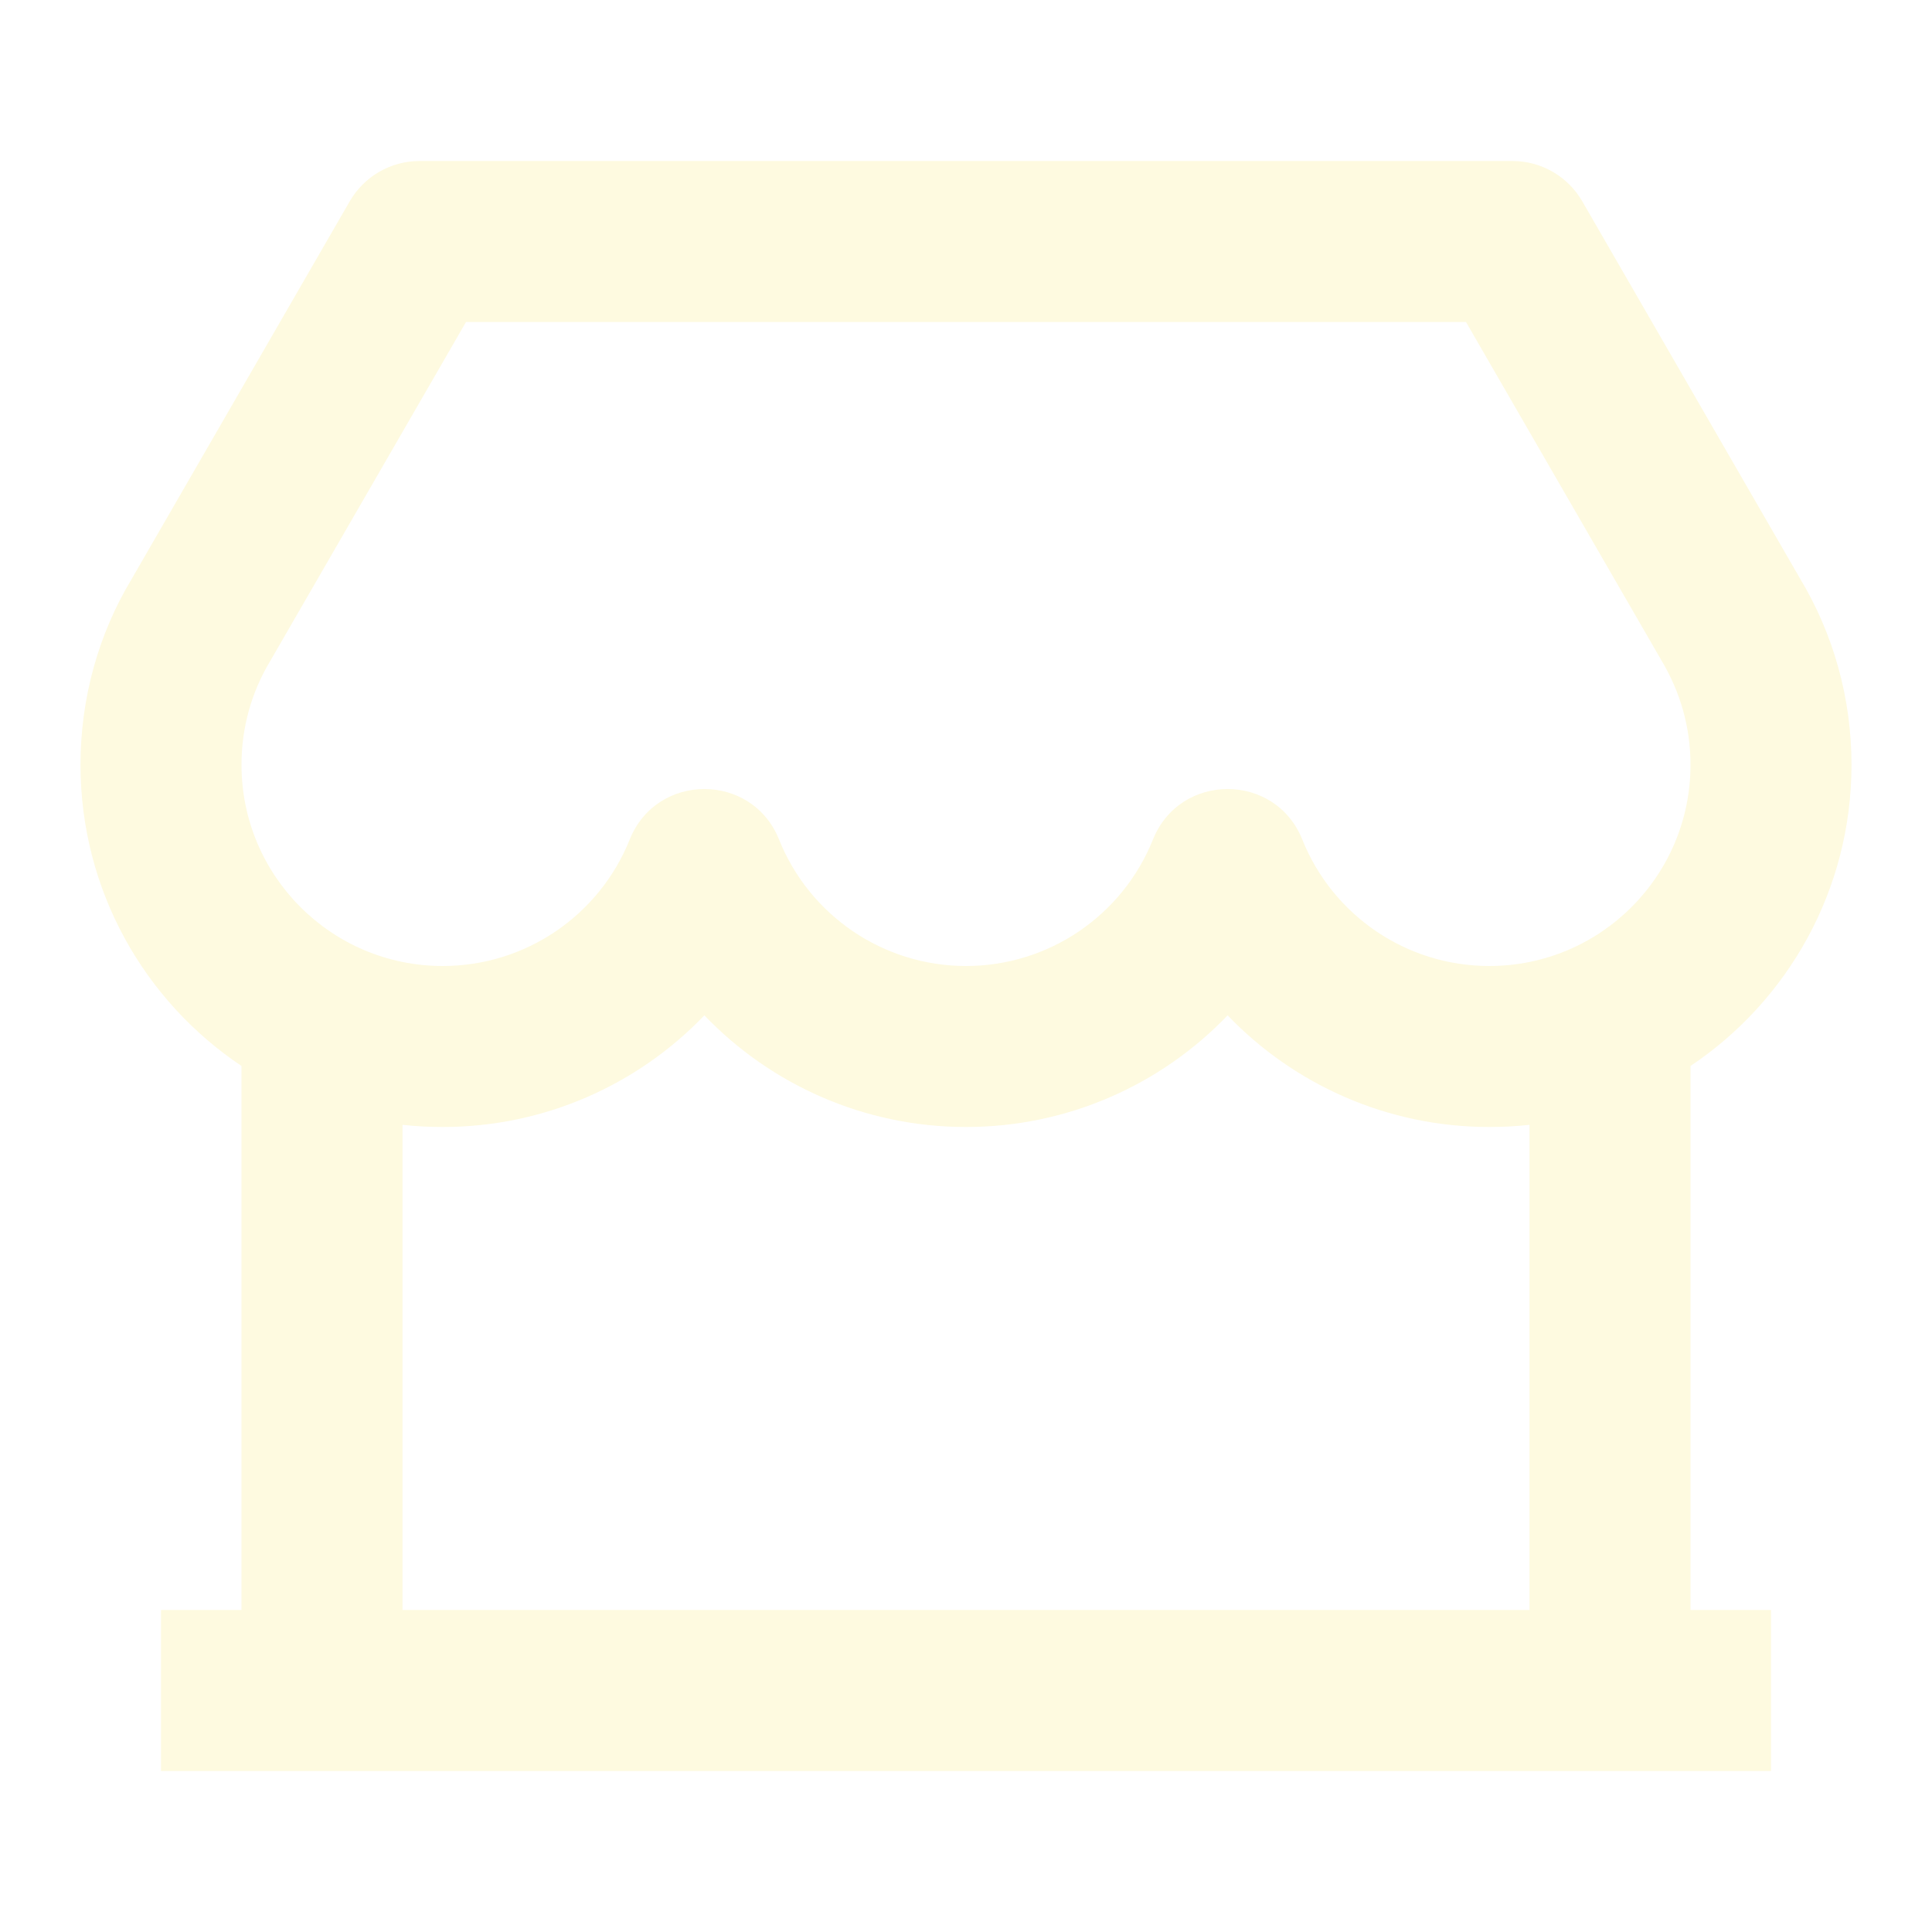
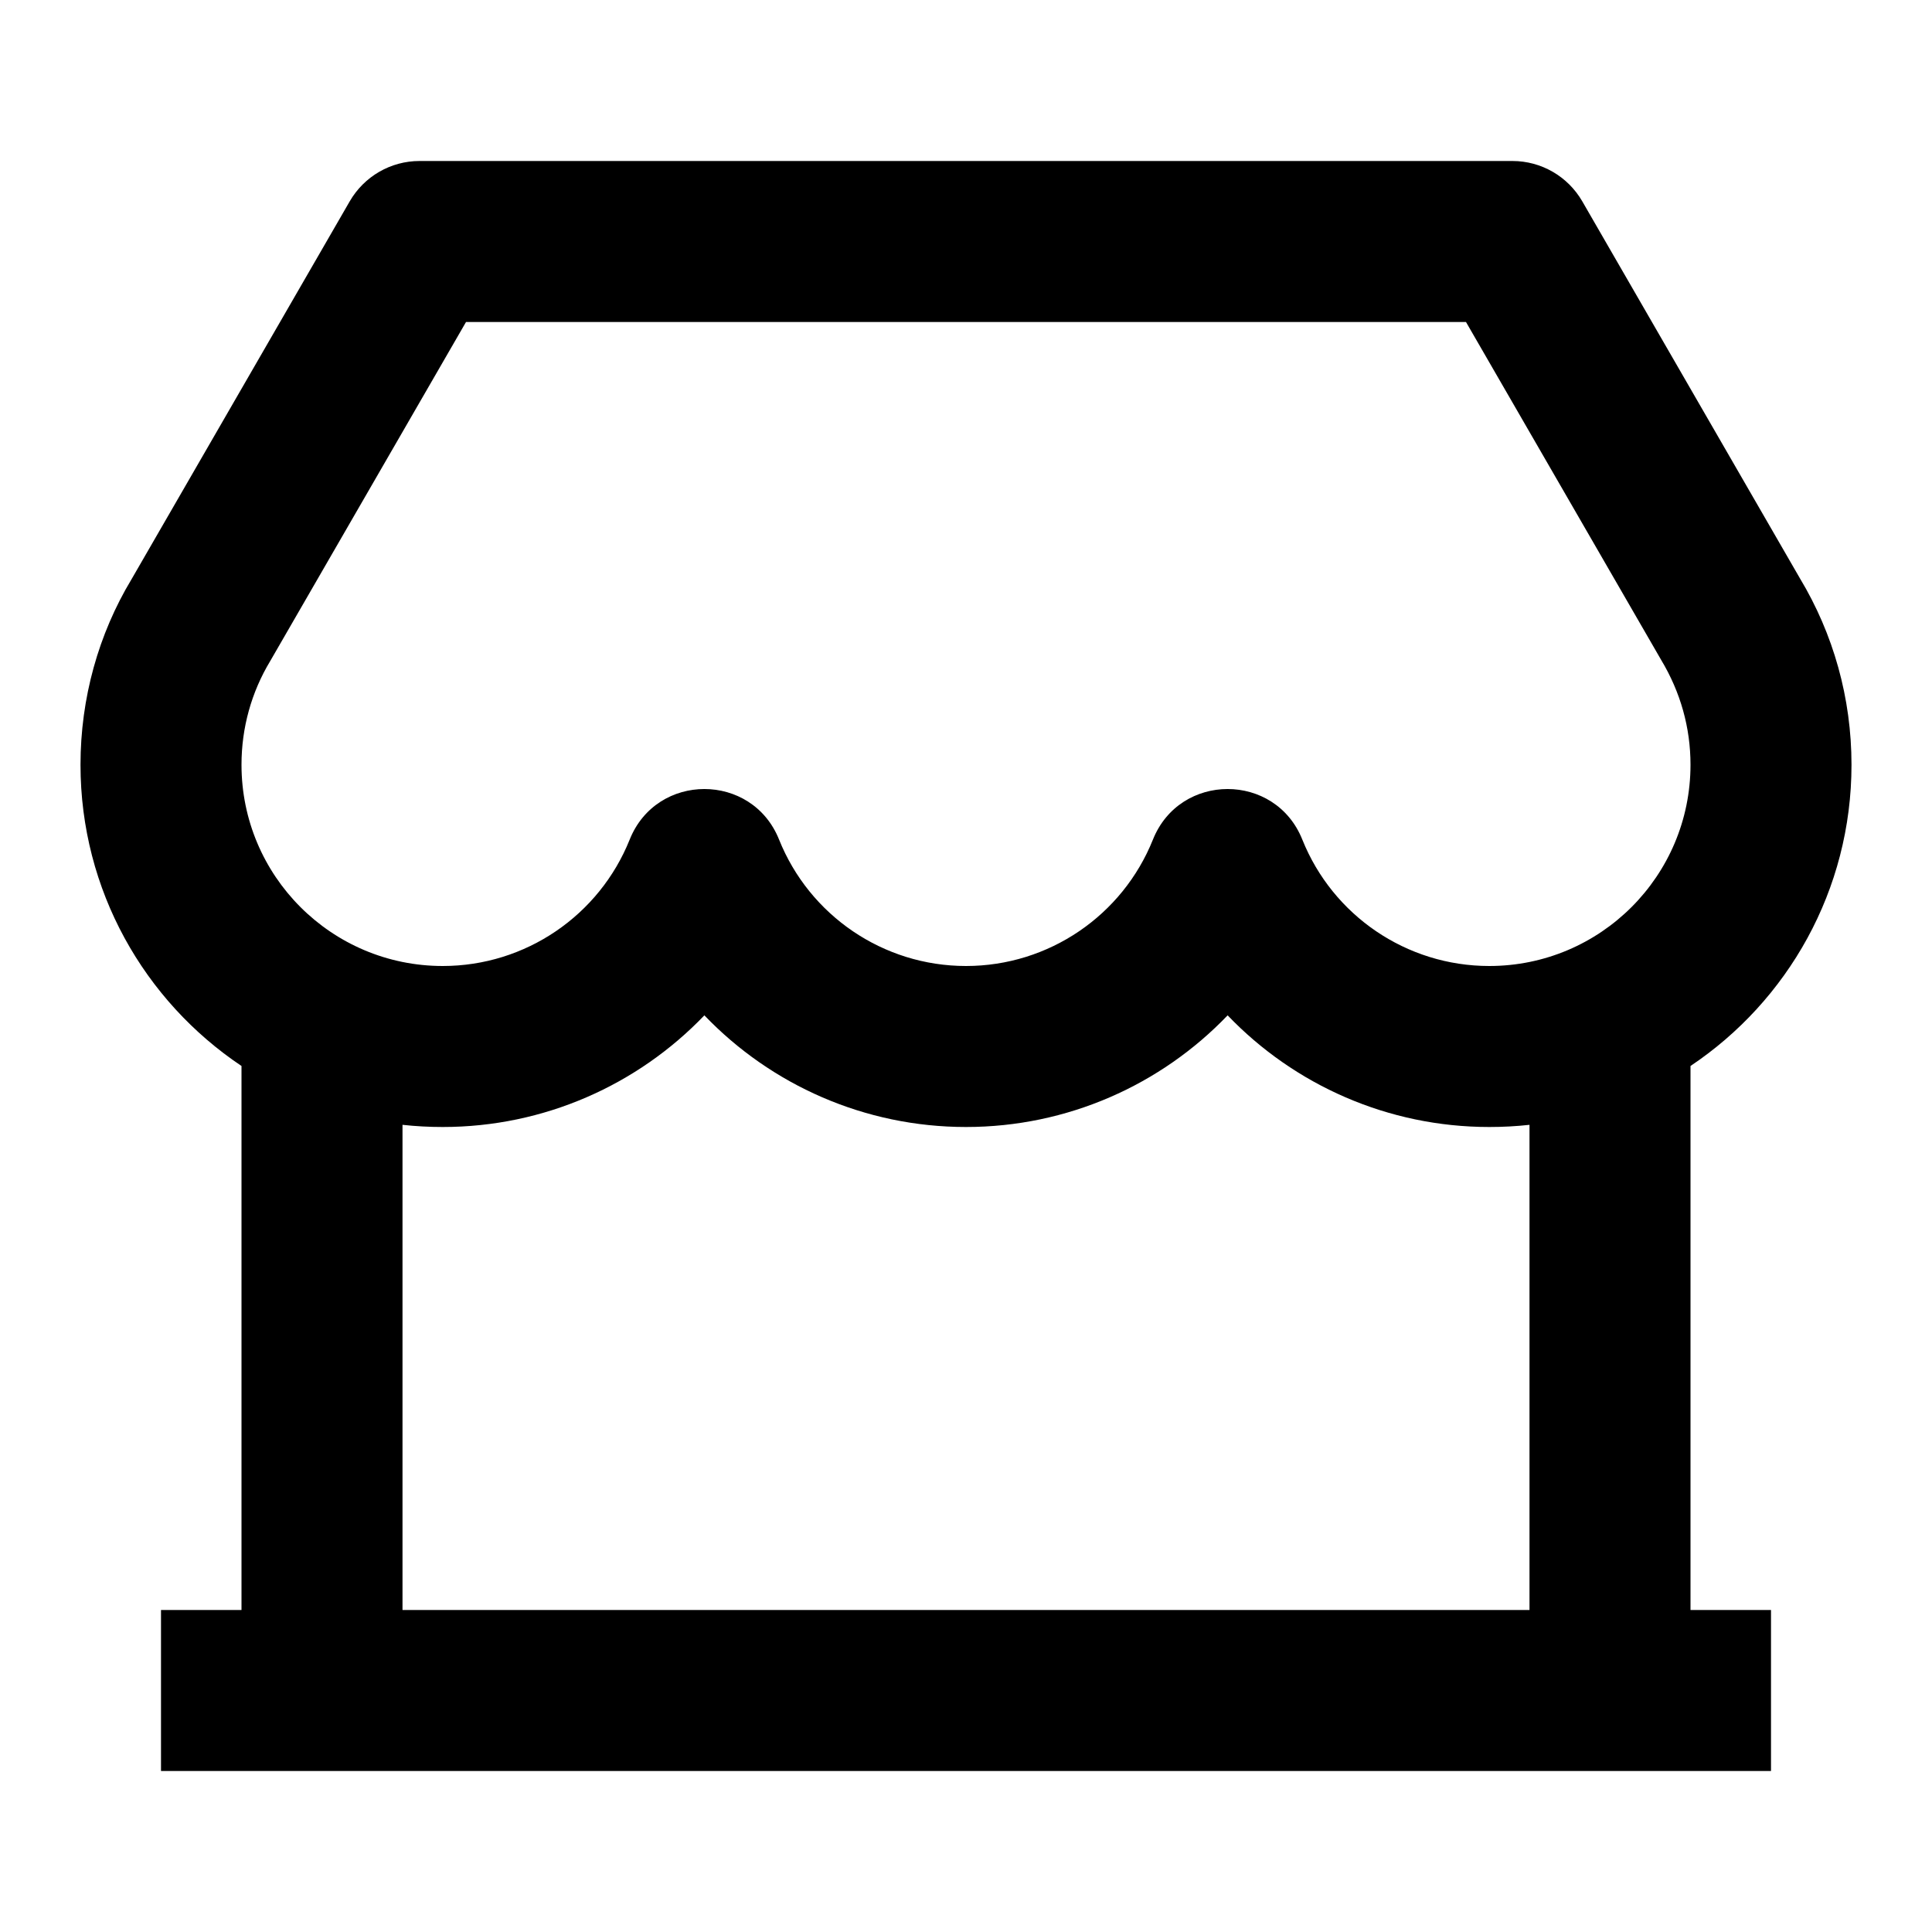
- <svg xmlns="http://www.w3.org/2000/svg" fill="#FEFAE0" viewBox="0 0 24 24">
+ <svg xmlns="http://www.w3.org/2000/svg" fill="#000000" viewBox="0 0 24 24">
  <path d="M21 13.242V20H22V22H2V20H3V13.242C1.794 12.435 1 11.06 1 9.5C1 8.673 1.224 7.876 1.633 7.197L4.345 2.5C4.524 2.191 4.854 2 5.211 2H18.789C19.146 2 19.476 2.191 19.655 2.5L22.358 7.182C22.776 7.876 23 8.673 23 9.5C23 11.06 22.206 12.435 21 13.242ZM19 13.973C18.836 13.991 18.669 14 18.5 14C17.241 14 16.079 13.478 15.25 12.613C14.421 13.478 13.259 14 12 14C10.741 14 9.579 13.478 8.75 12.613C7.921 13.478 6.759 14 5.5 14C5.331 14 5.164 13.991 5 13.973V20H19V13.973ZM5.789 4L3.356 8.213C3.124 8.598 3 9.039 3 9.5C3 10.881 4.119 12 5.5 12C6.531 12 7.445 11.37 7.822 10.43C8.157 9.592 9.343 9.592 9.678 10.43C10.055 11.37 10.969 12 12 12C13.031 12 13.945 11.37 14.322 10.43C14.657 9.592 15.843 9.592 16.178 10.43C16.555 11.37 17.469 12 18.5 12C19.881 12 21 10.881 21 9.5C21 9.039 20.876 8.598 20.635 8.197L18.211 4H5.789Z" />
</svg>
